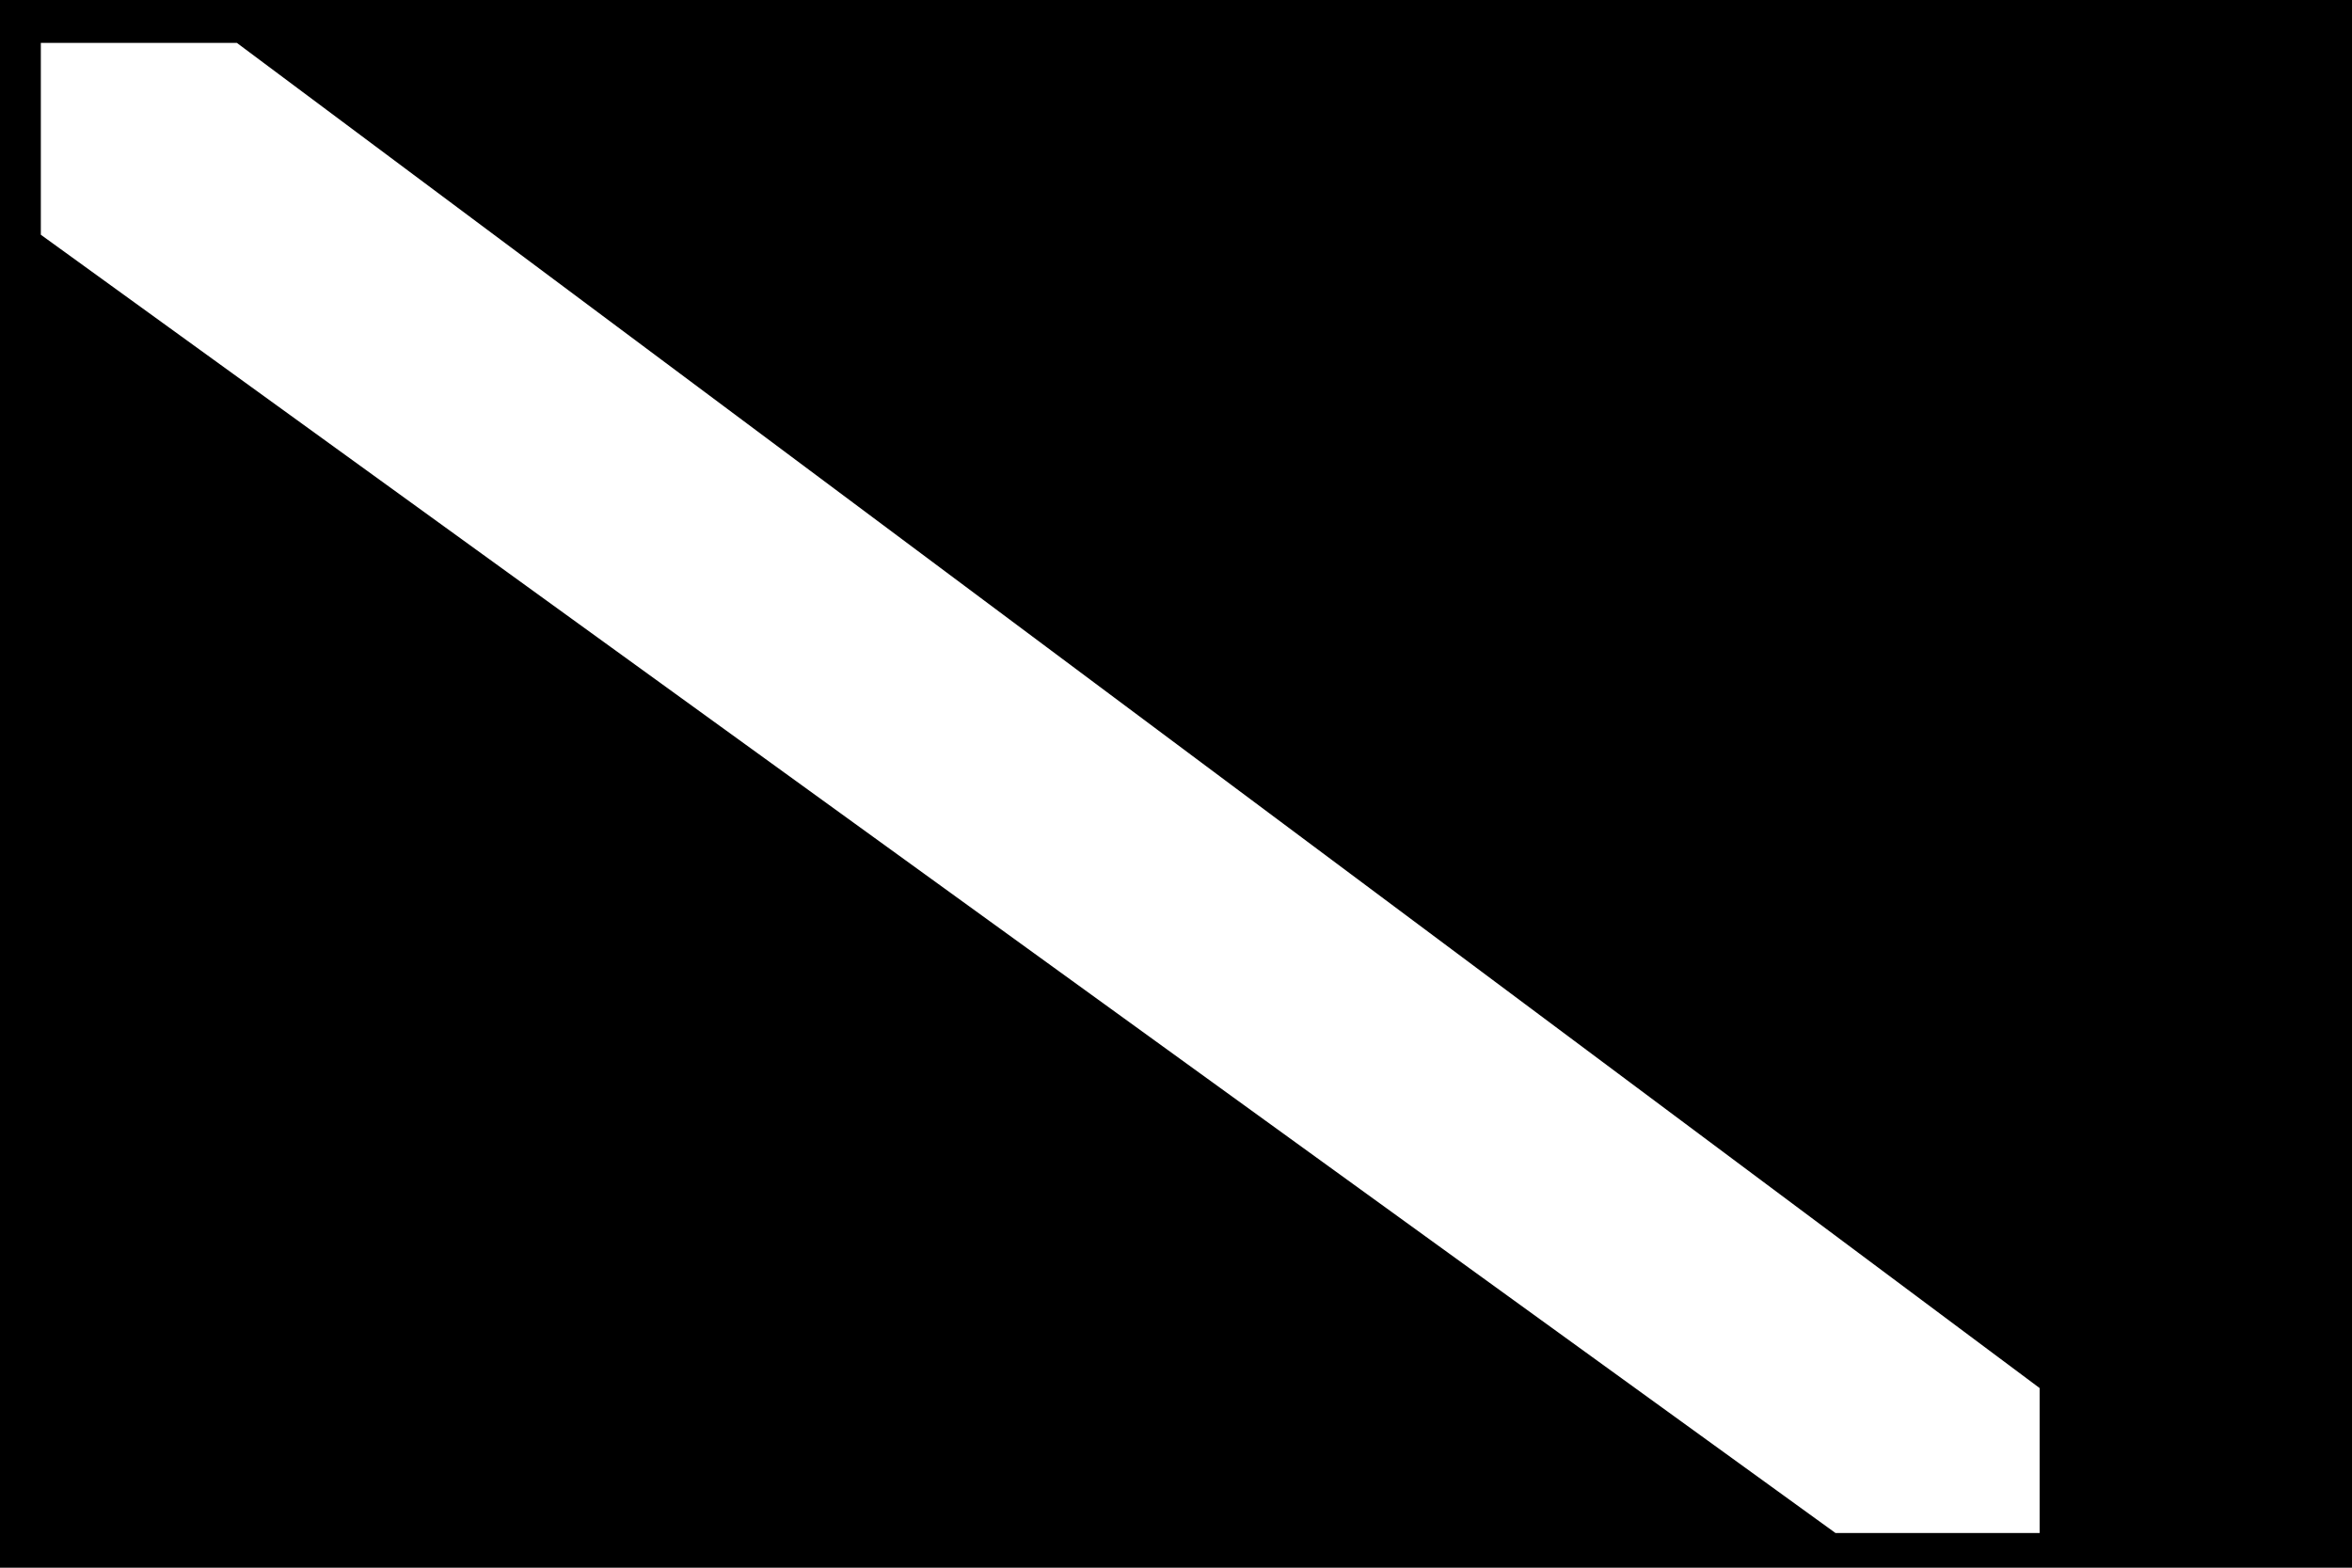
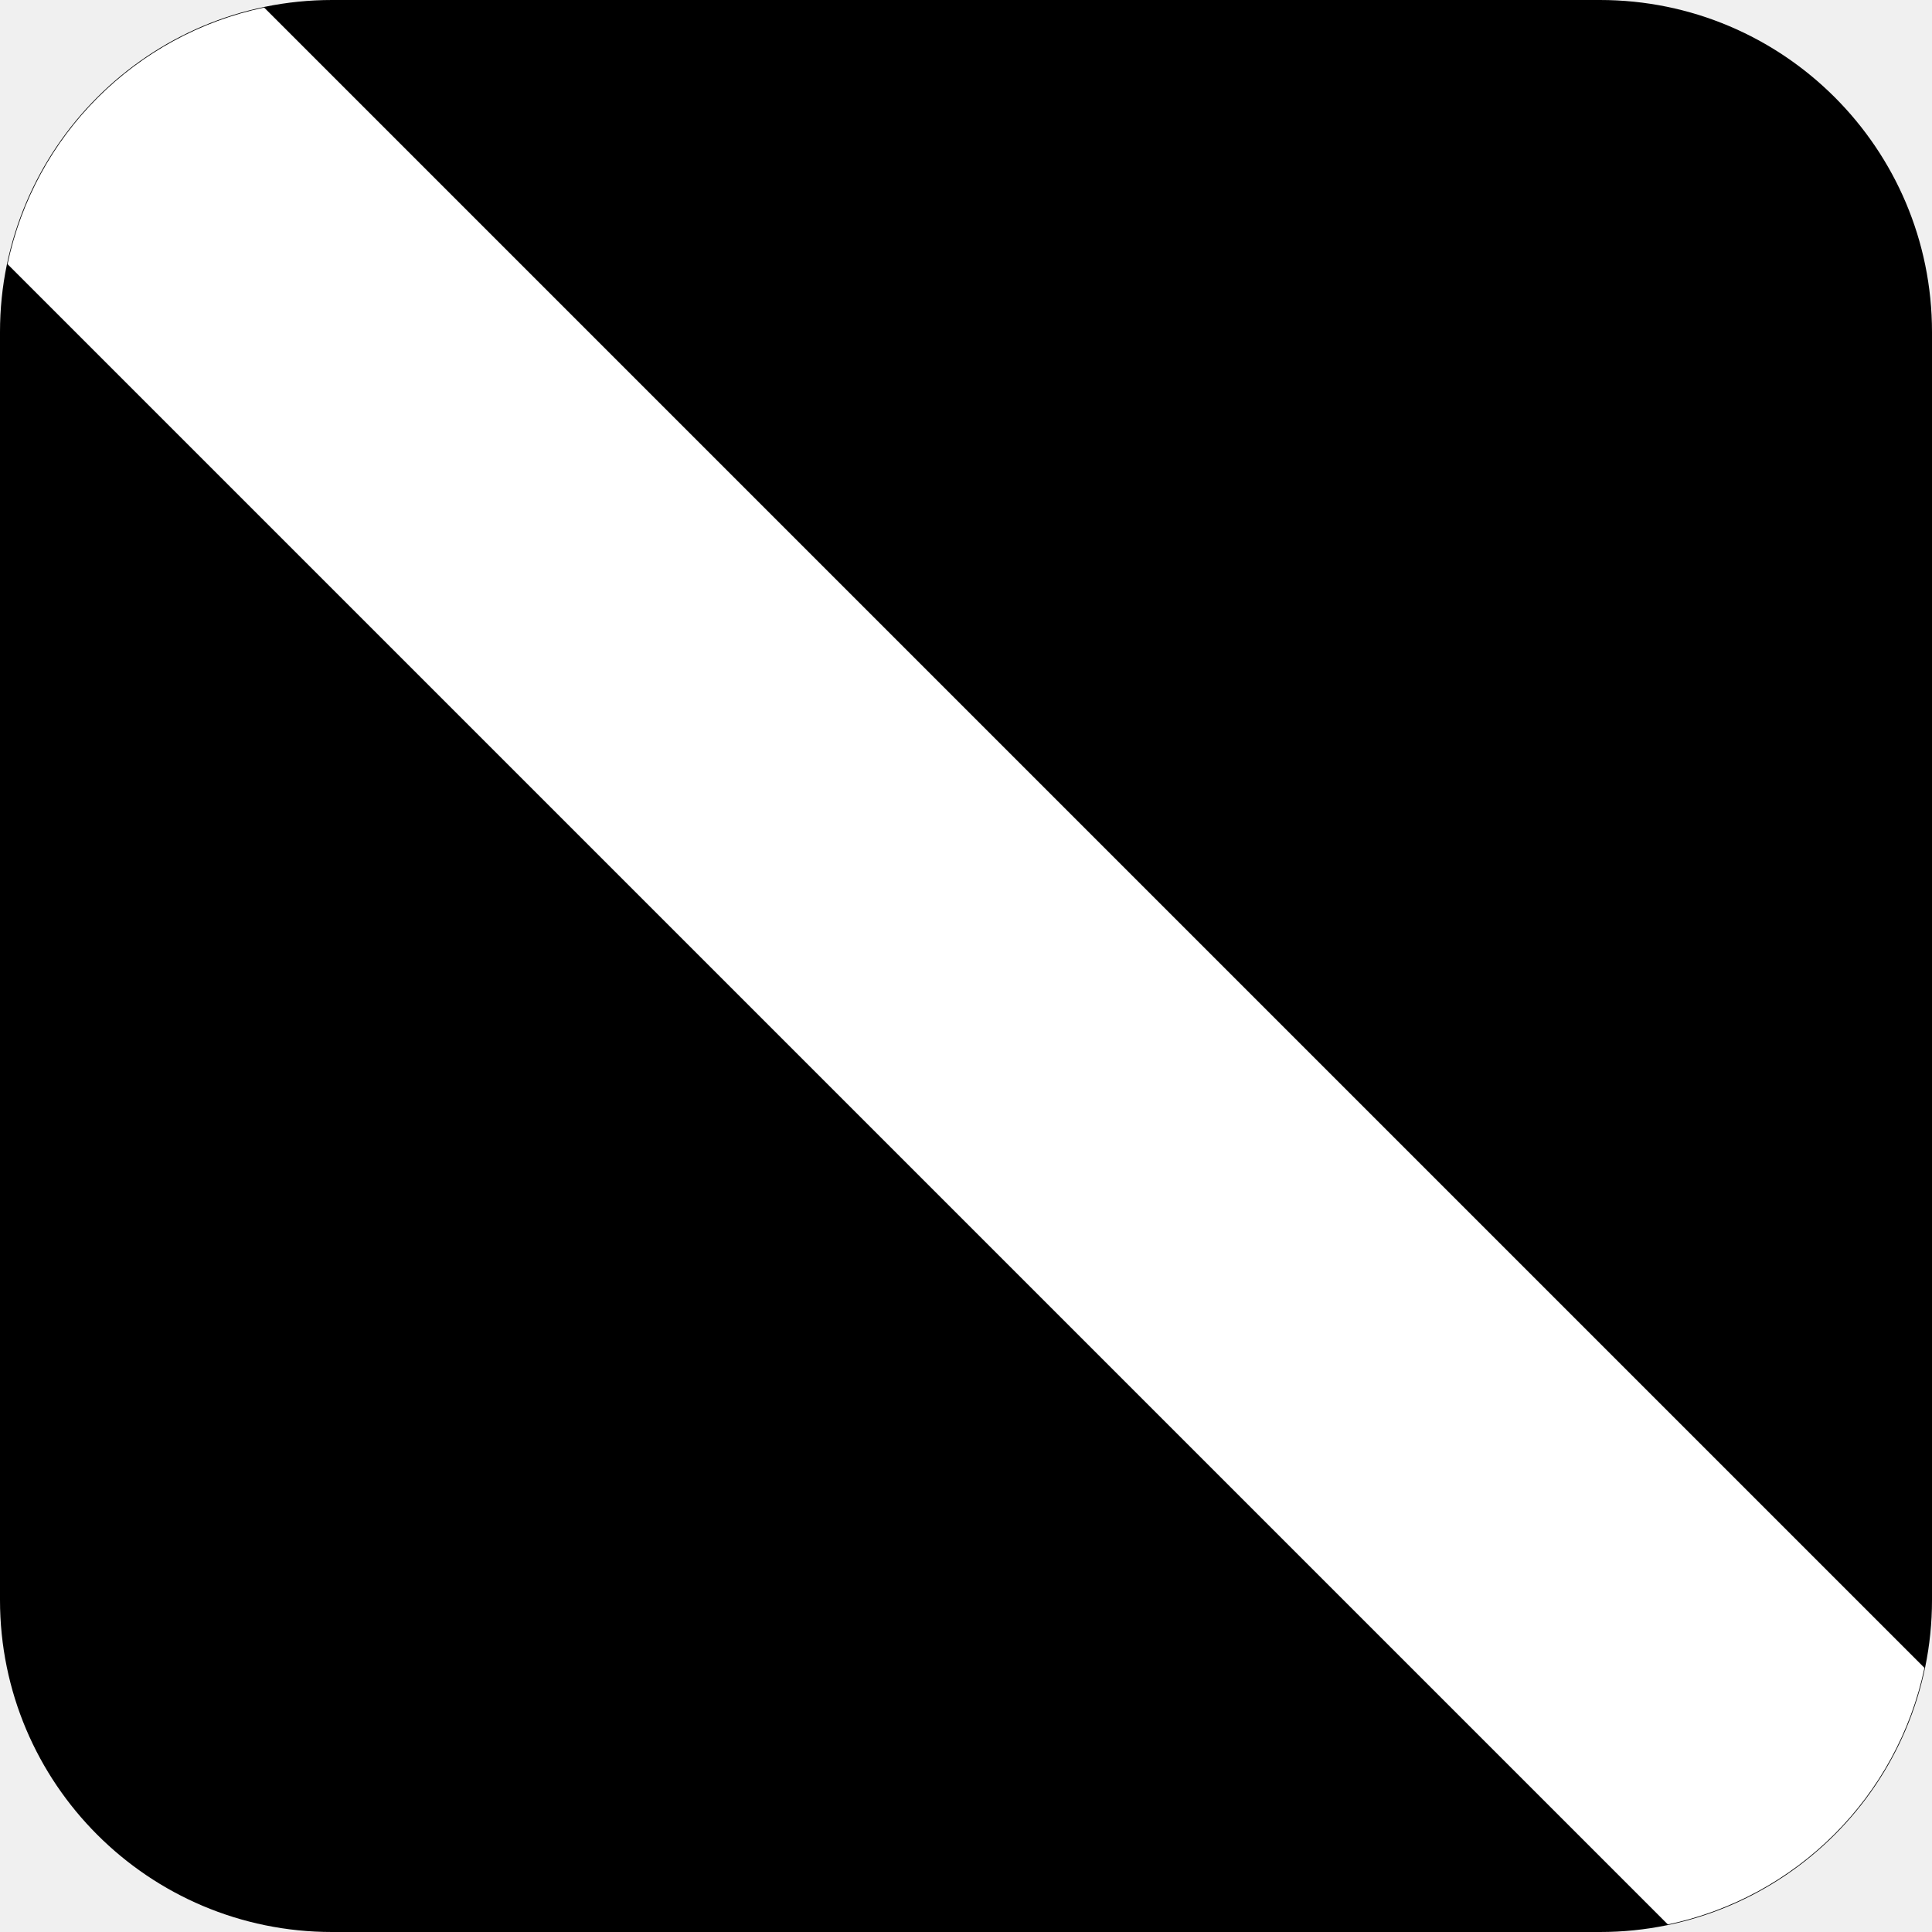
- <svg xmlns="http://www.w3.org/2000/svg" viewBox="0 0 1152 768" width="1152" height="768">
-   <rect width="1152" height="768" fill="#000" />
-   <polygon points="20,21 116,21 999,680 999,751 899,751 20,115" fill="#fff" />
+ <svg xmlns="http://www.w3.org/2000/svg" viewBox="0 0 1024 1024" width="1024" height="1024">
+   <rect width="1024" height="1024" rx="176" ry="176" fill="#000" />
+   <path d="M 140,4 A 176,176 0 0,0 4,140 L 884,1020 A 176,176 0 0,0 1020,884 Z" fill="#fff" />
</svg>
